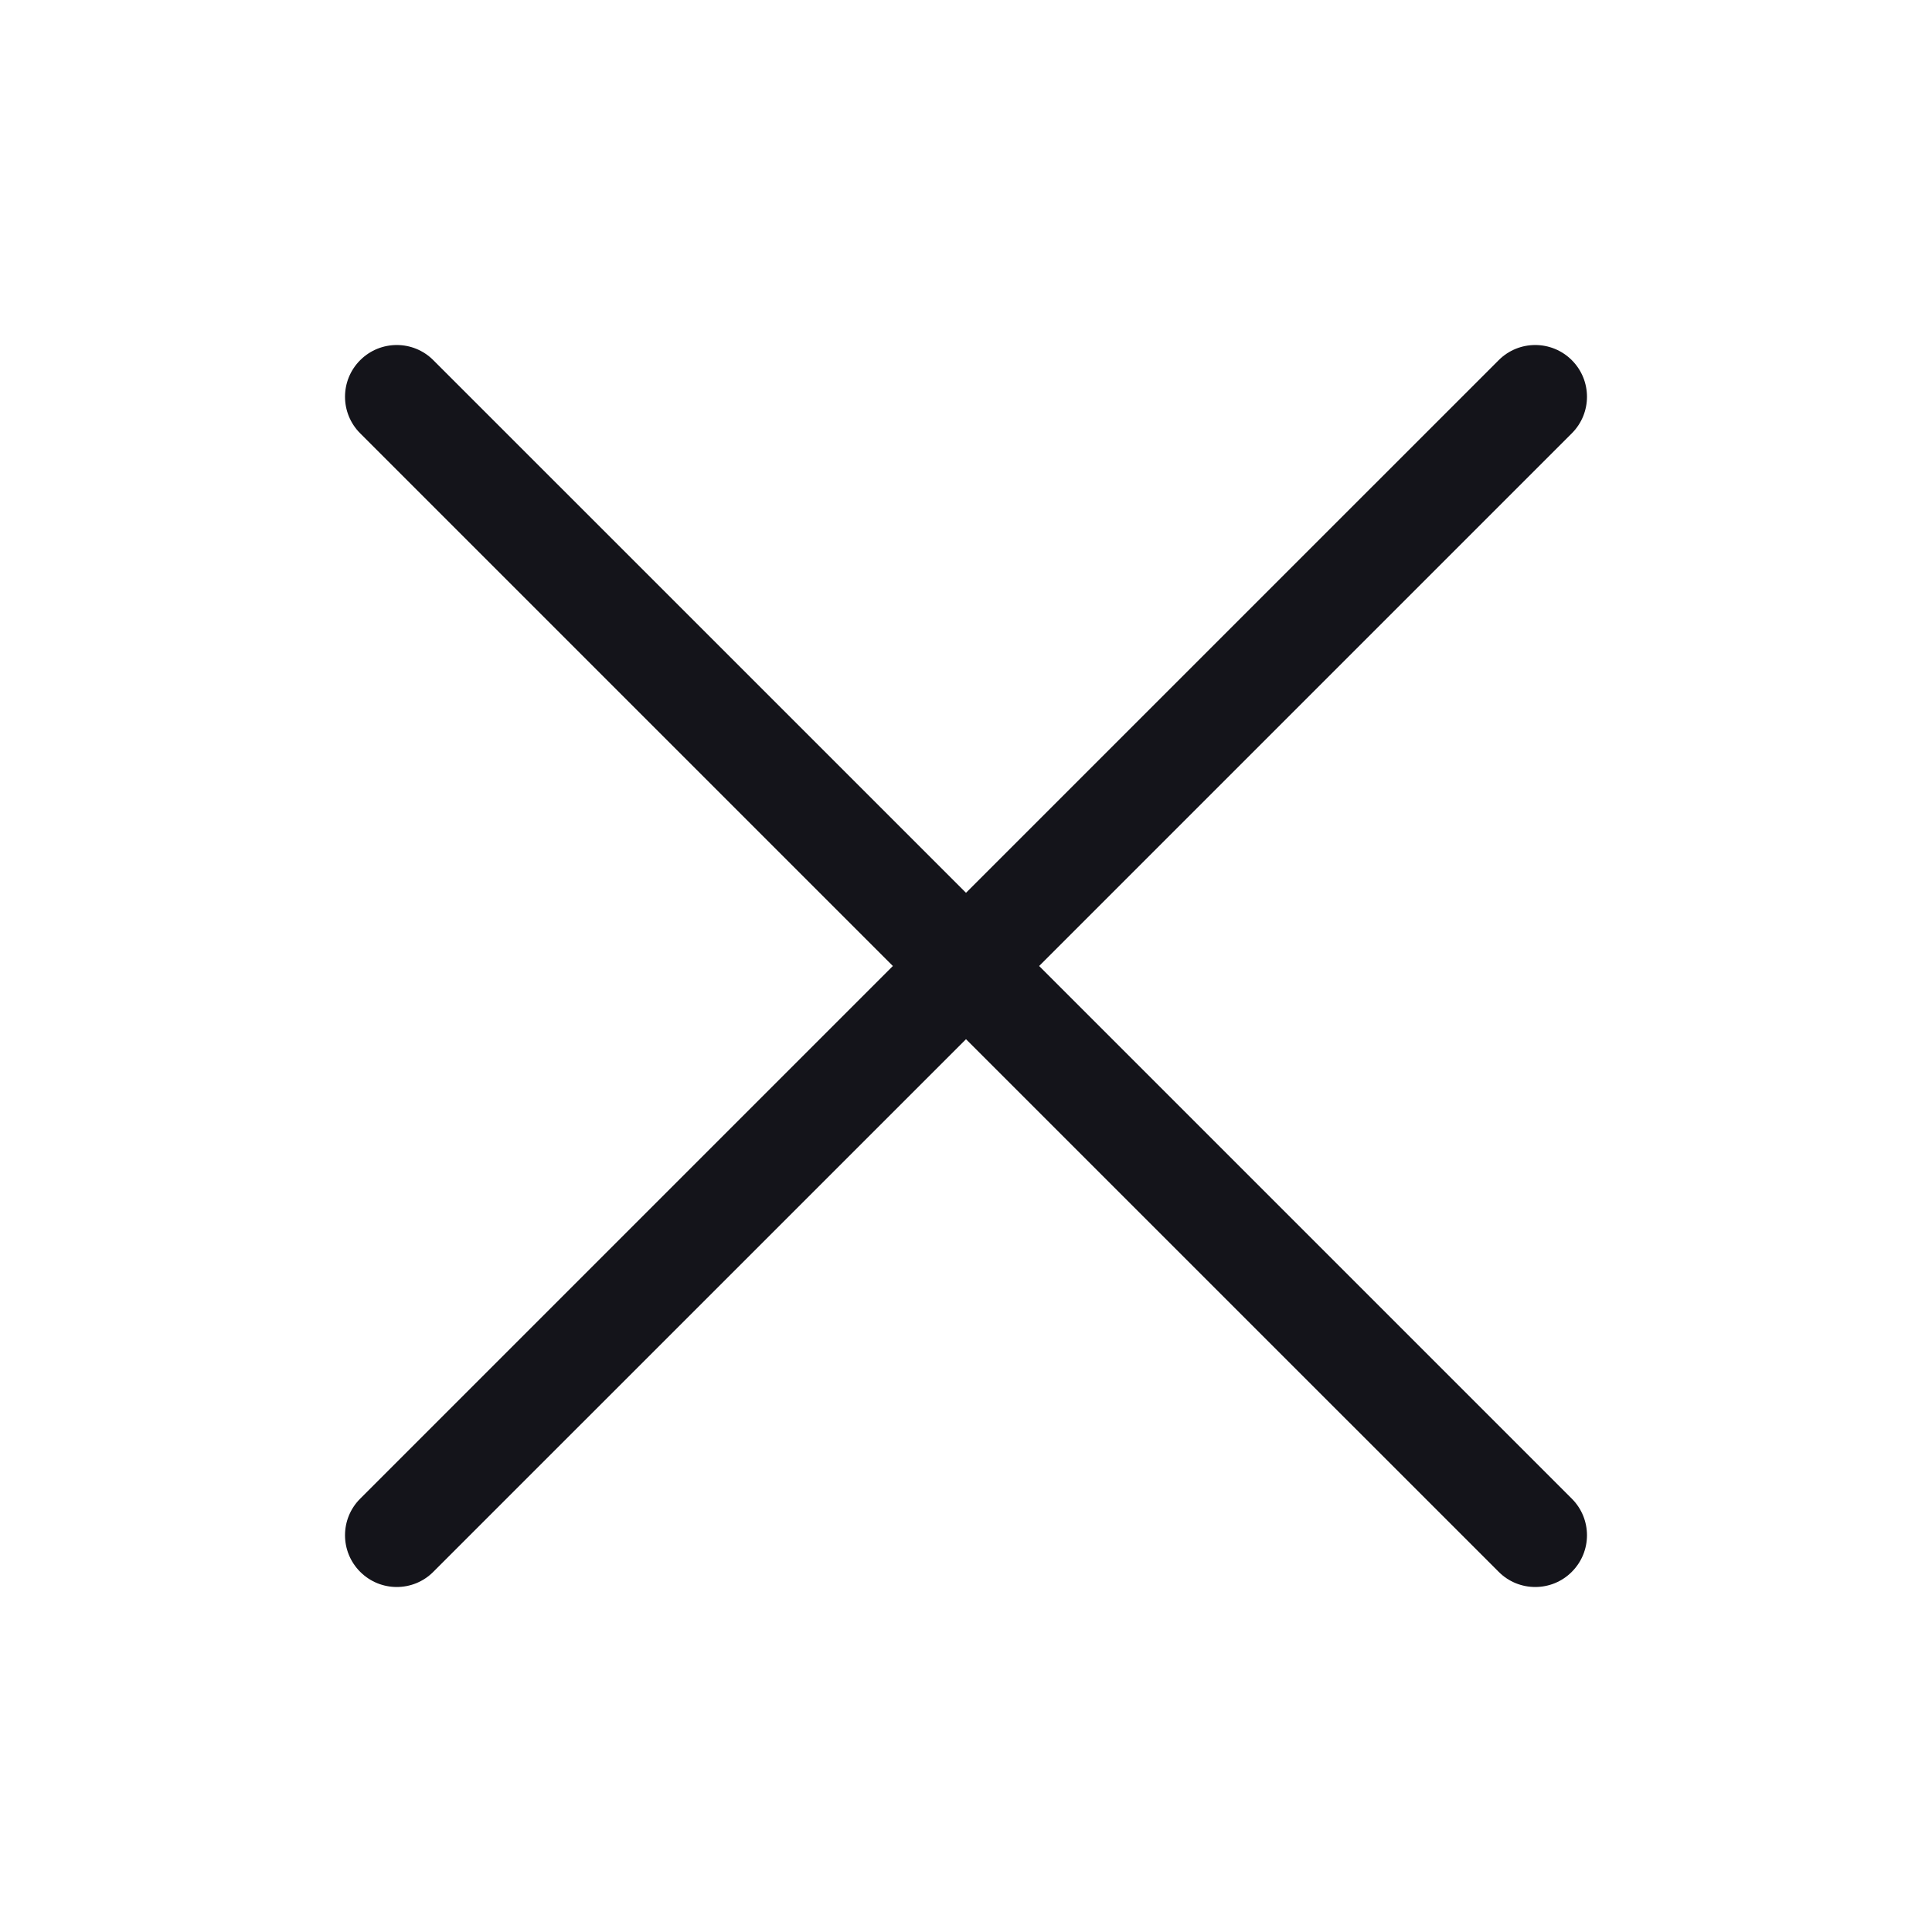
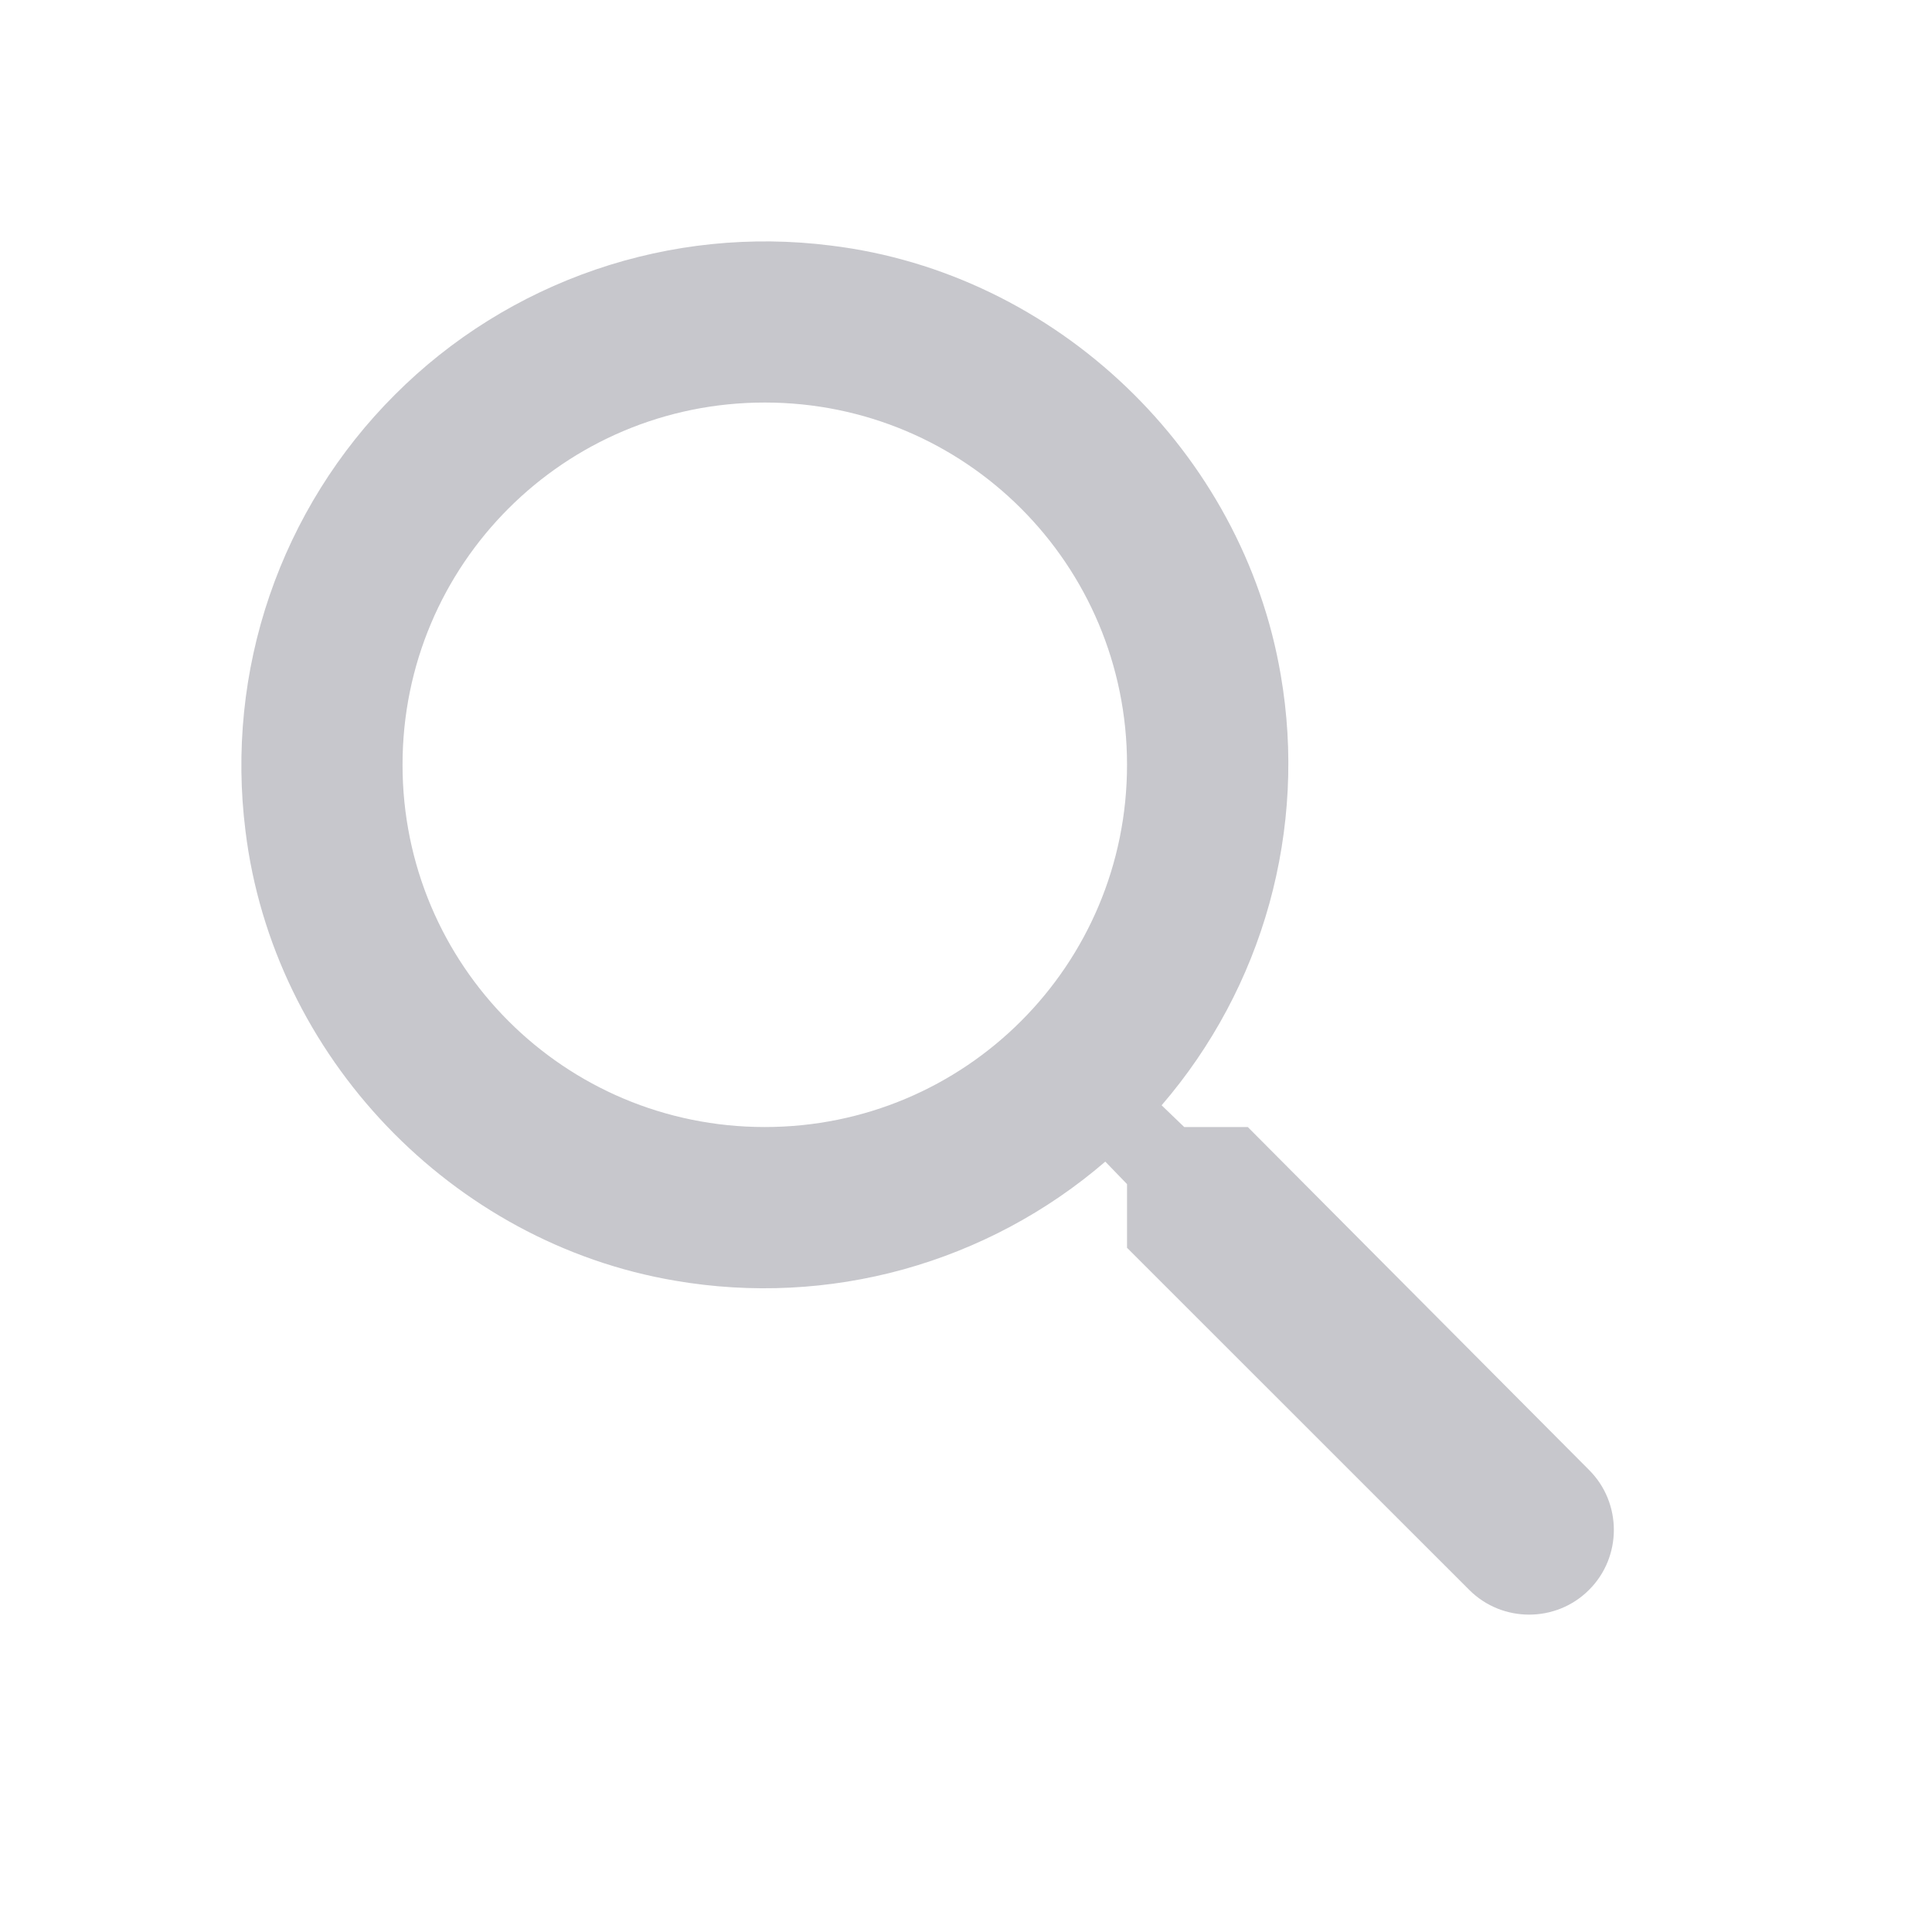
- <svg xmlns="http://www.w3.org/2000/svg" width="28" height="28" fill="none" viewBox="0 0 28 28">
-   <path fill="#14141A" fill-rule="evenodd" d="M15.06 14l7.72-7.72c.293-.293.293-.767 0-1.06-.293-.293-.768-.293-1.06 0L14 12.939 6.28 5.22c-.292-.293-.767-.293-1.06 0-.293.293-.293.767 0 1.06L12.94 14l-7.72 7.72c-.293.293-.293.767 0 1.06.147.147.339.22.53.22.192 0 .384-.073.53-.22L14 15.061l7.72 7.719c.146.147.338.22.53.22s.384-.073.53-.22c.293-.293.293-.767 0-1.06L15.06 14z" clip-rule="evenodd" />
+ <svg xmlns="http://www.w3.org/2000/svg" width="20" height="20" fill="none" viewBox="0 0 20 20">
+   <path fill="#C7C7CC" d="M12.917 11.667h-.658l-.234-.225c.521-.605.902-1.318 1.115-2.087.213-.77.254-1.577.119-2.363-.392-2.317-2.325-4.167-4.659-4.45-.82-.104-1.653-.019-2.436.249-.782.268-1.493.71-2.077 1.296-.585.584-1.028 1.295-1.296 2.077S2.438 7.78 2.541 8.6c.284 2.333 2.134 4.267 4.45 4.658.788.135 1.595.095 2.364-.118.77-.214 1.482-.594 2.087-1.115l.225.233v.659l3.542 3.541c.341.342.9.342 1.241 0 .342-.341.342-.9 0-1.241l-3.533-3.55zm-5 0c-2.075 0-3.75-1.675-3.75-3.75s1.675-3.75 3.75-3.75 3.75 1.675 3.75 3.75-1.675 3.75-3.75 3.75z" />
</svg>
